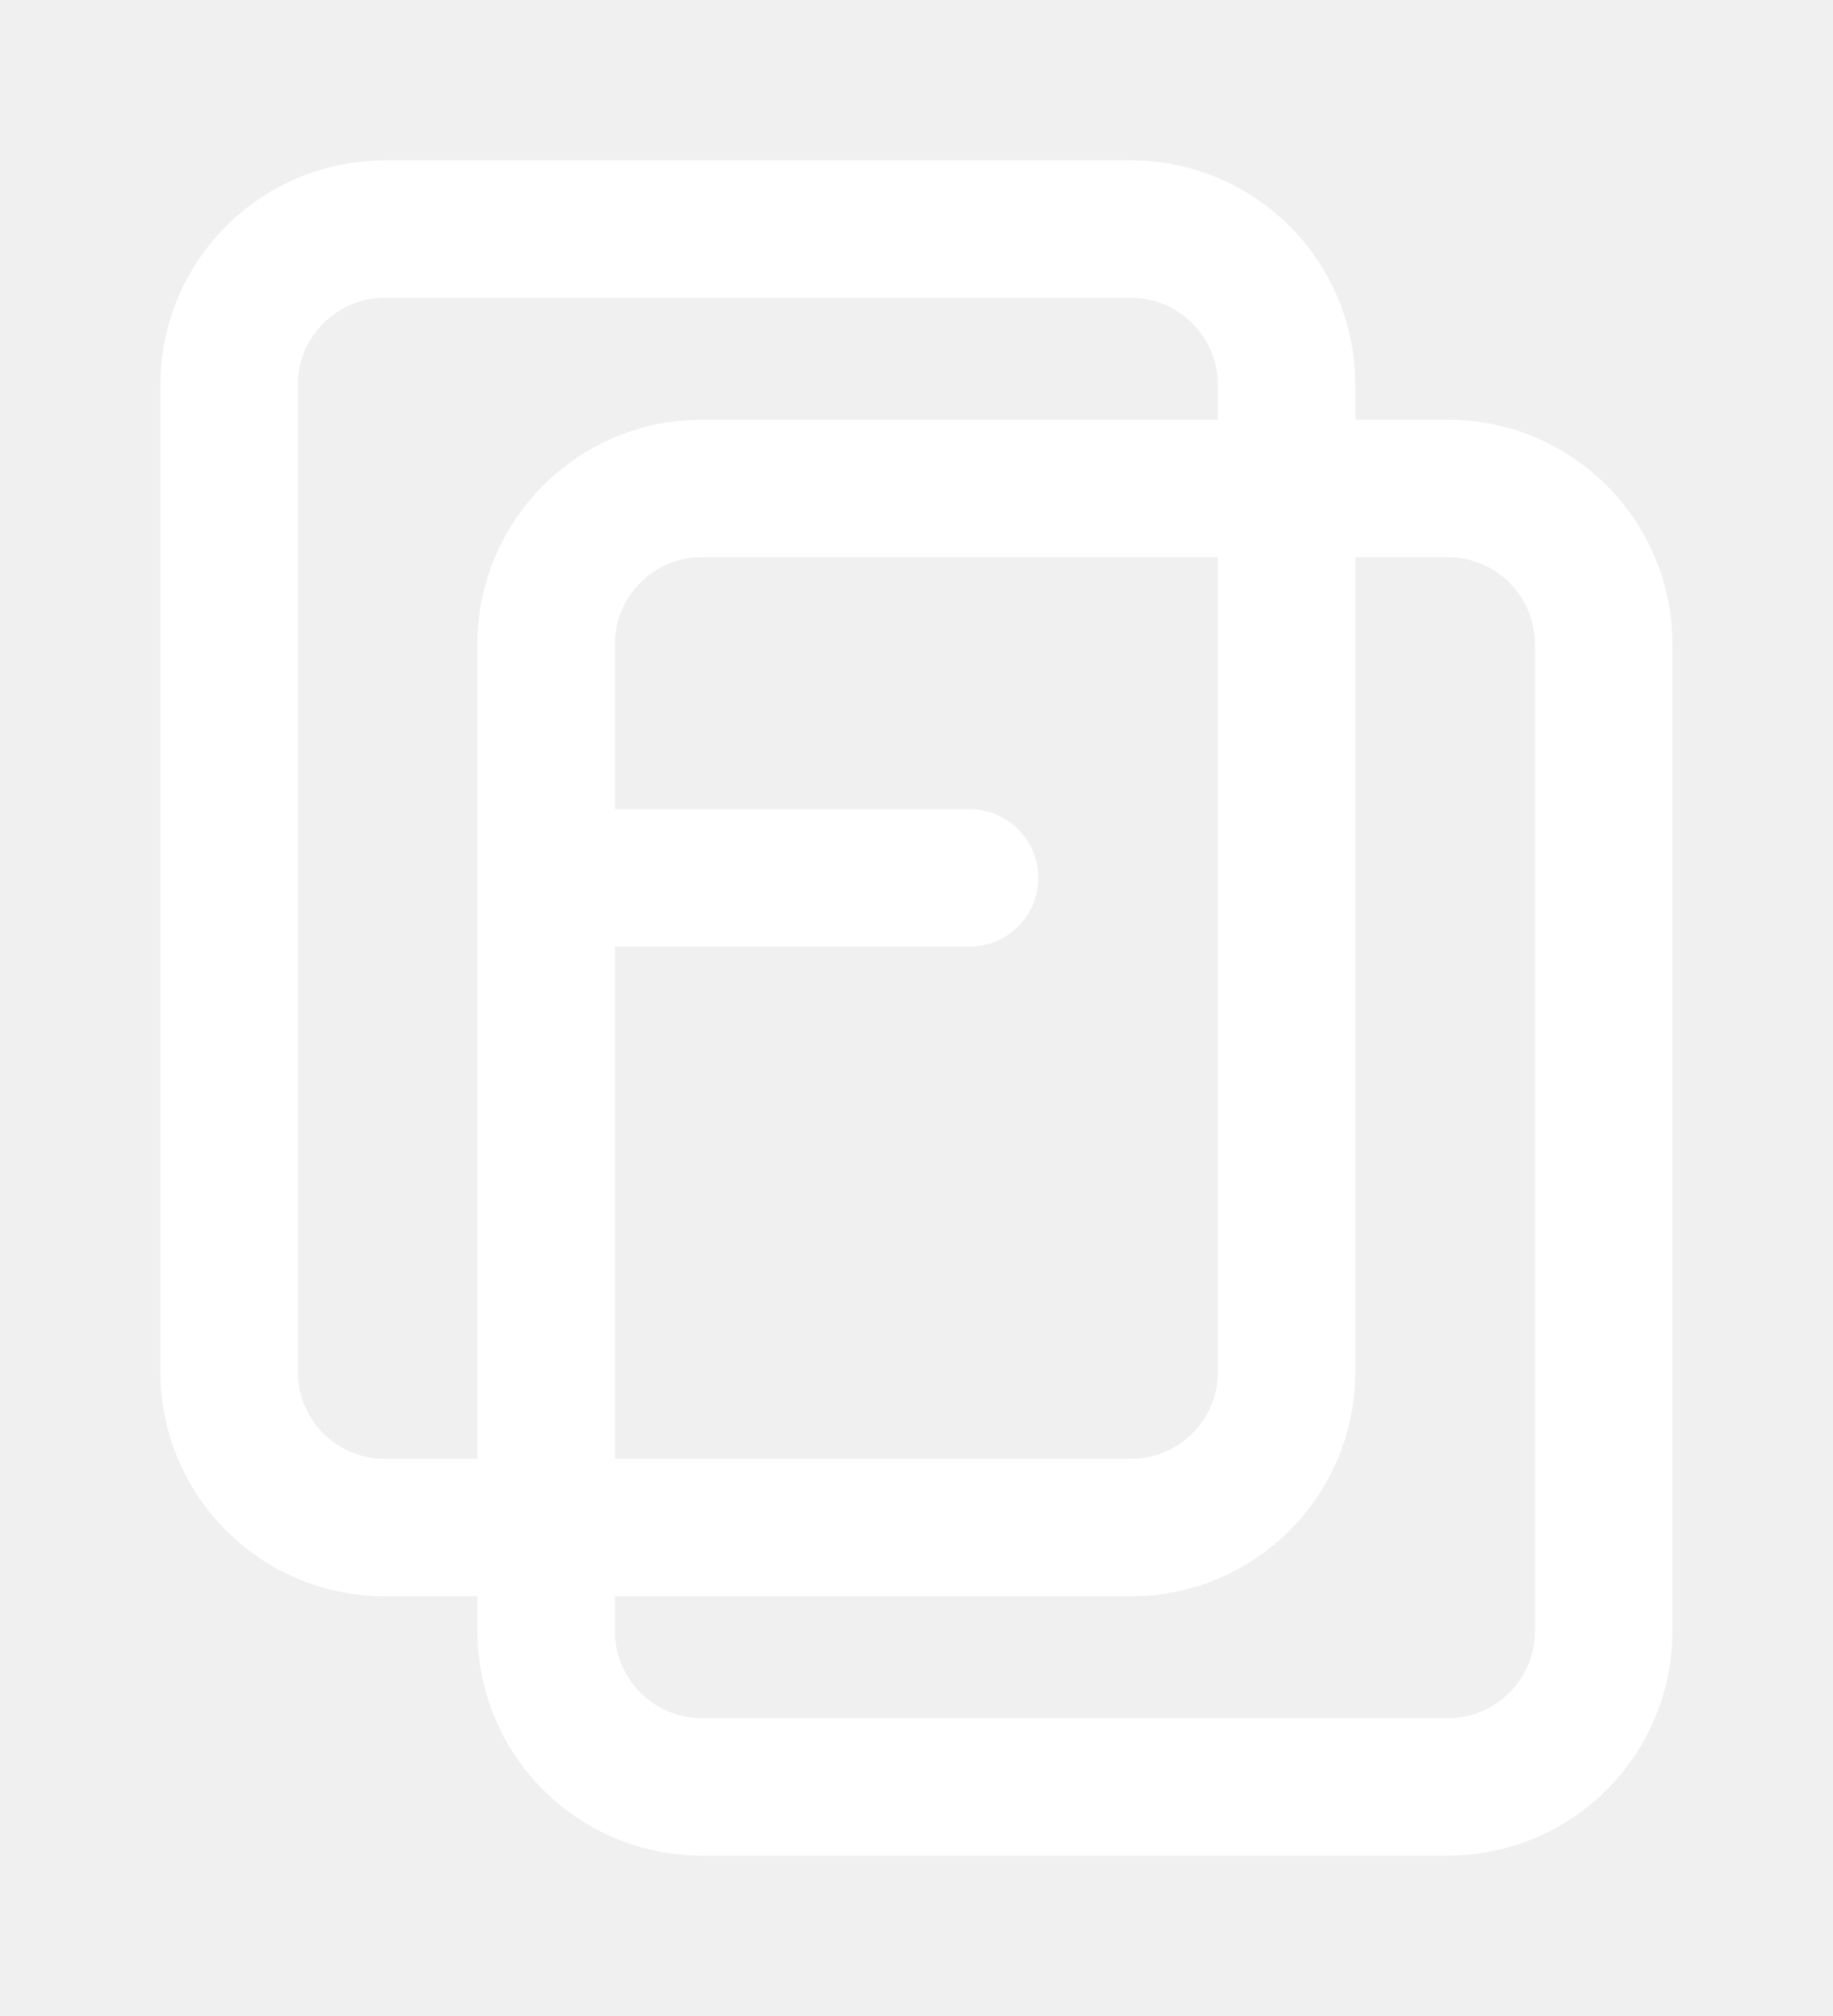
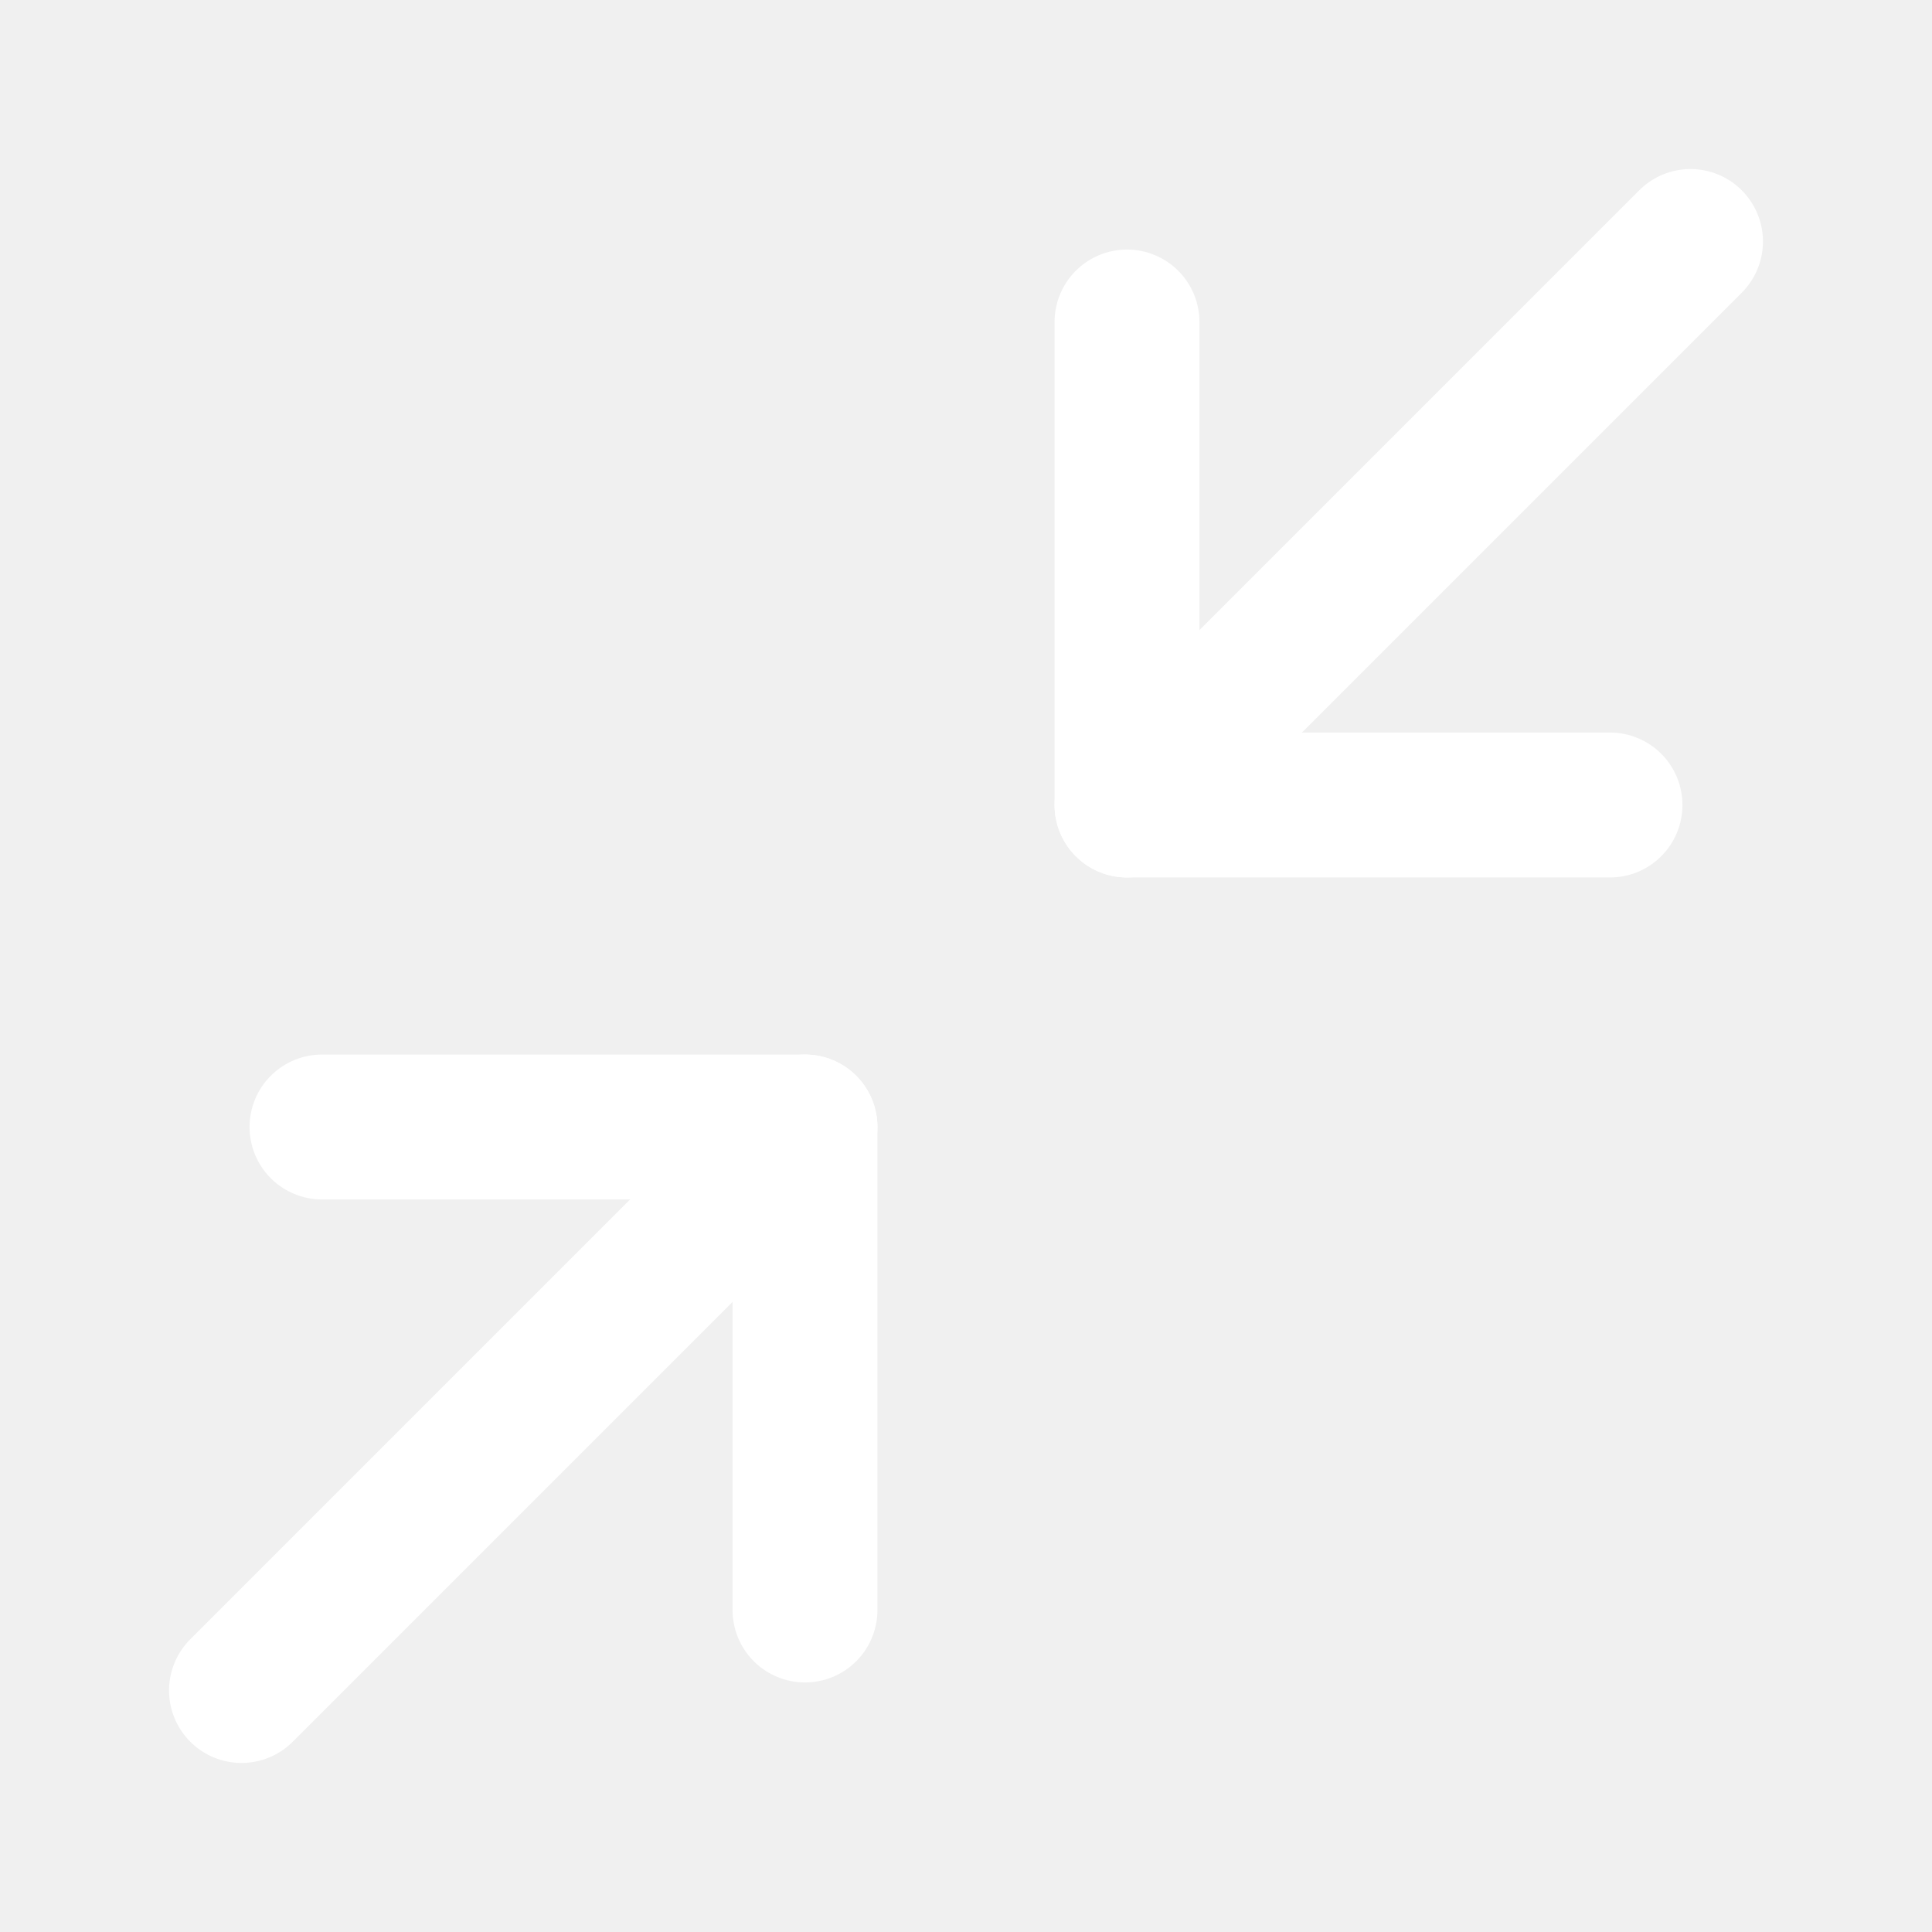
- <svg xmlns="http://www.w3.org/2000/svg" viewBox="2 1 20 22" fill="none">
-   <rect x="7.96" y="6.33" width="11.54" height="14.17" rx="1.7" stroke="#FFFFFF" stroke-width="1.5" />
-   <rect x="4.50" y="3.50" width="11.54" height="14.17" rx="1.7" fill="transparent" stroke="#FFFFFF" stroke-width="1.5" />
-   <path d="M7.96 10.58H12.58" stroke="#FFFFFF" stroke-width="1.5" stroke-linecap="round" />
+ <svg xmlns="http://www.w3.org/2000/svg" viewBox="0 0 24 24" fill="none" stroke="#FFFFFF" stroke-width="1.8" stroke-linecap="round" stroke-linejoin="round">
+   <polyline points="4 14 10 14 10 20" />
+   <polyline points="20 10 14 10 14 4" />
+   <line x1="14" y1="10" x2="21" y2="3" />
+   <line x1="3" y1="21" x2="10" y2="14" />
</svg>
